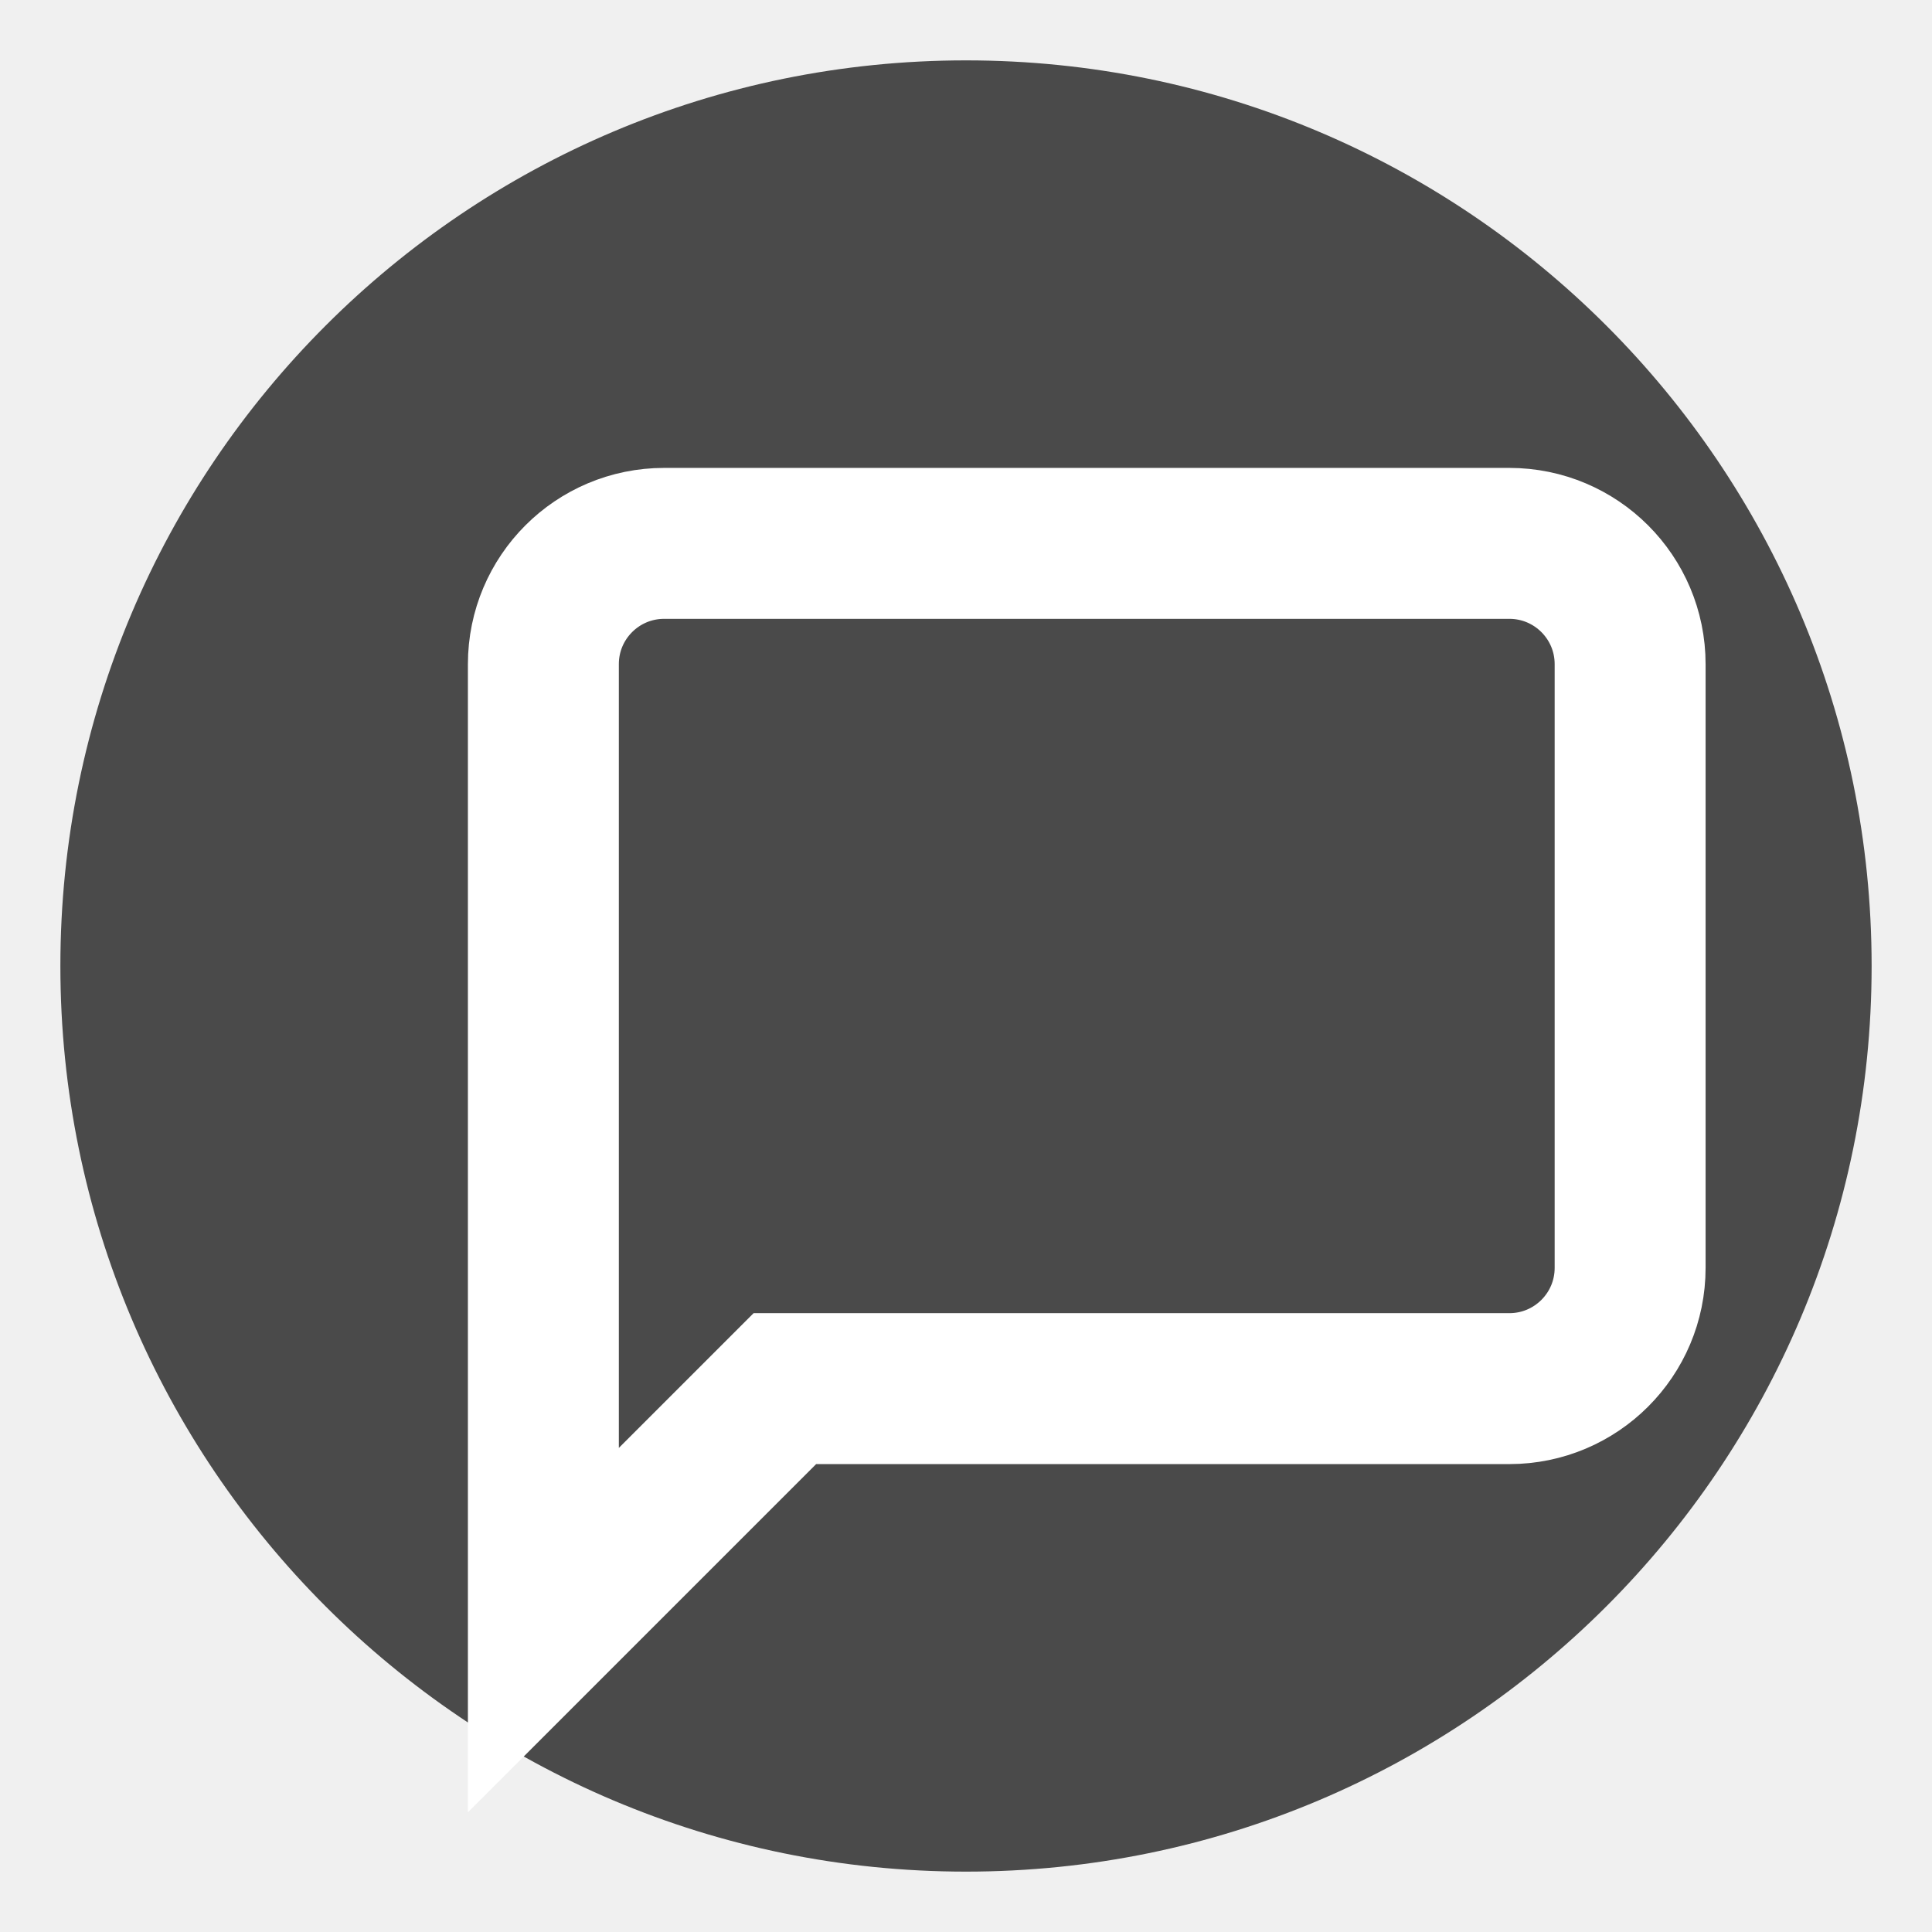
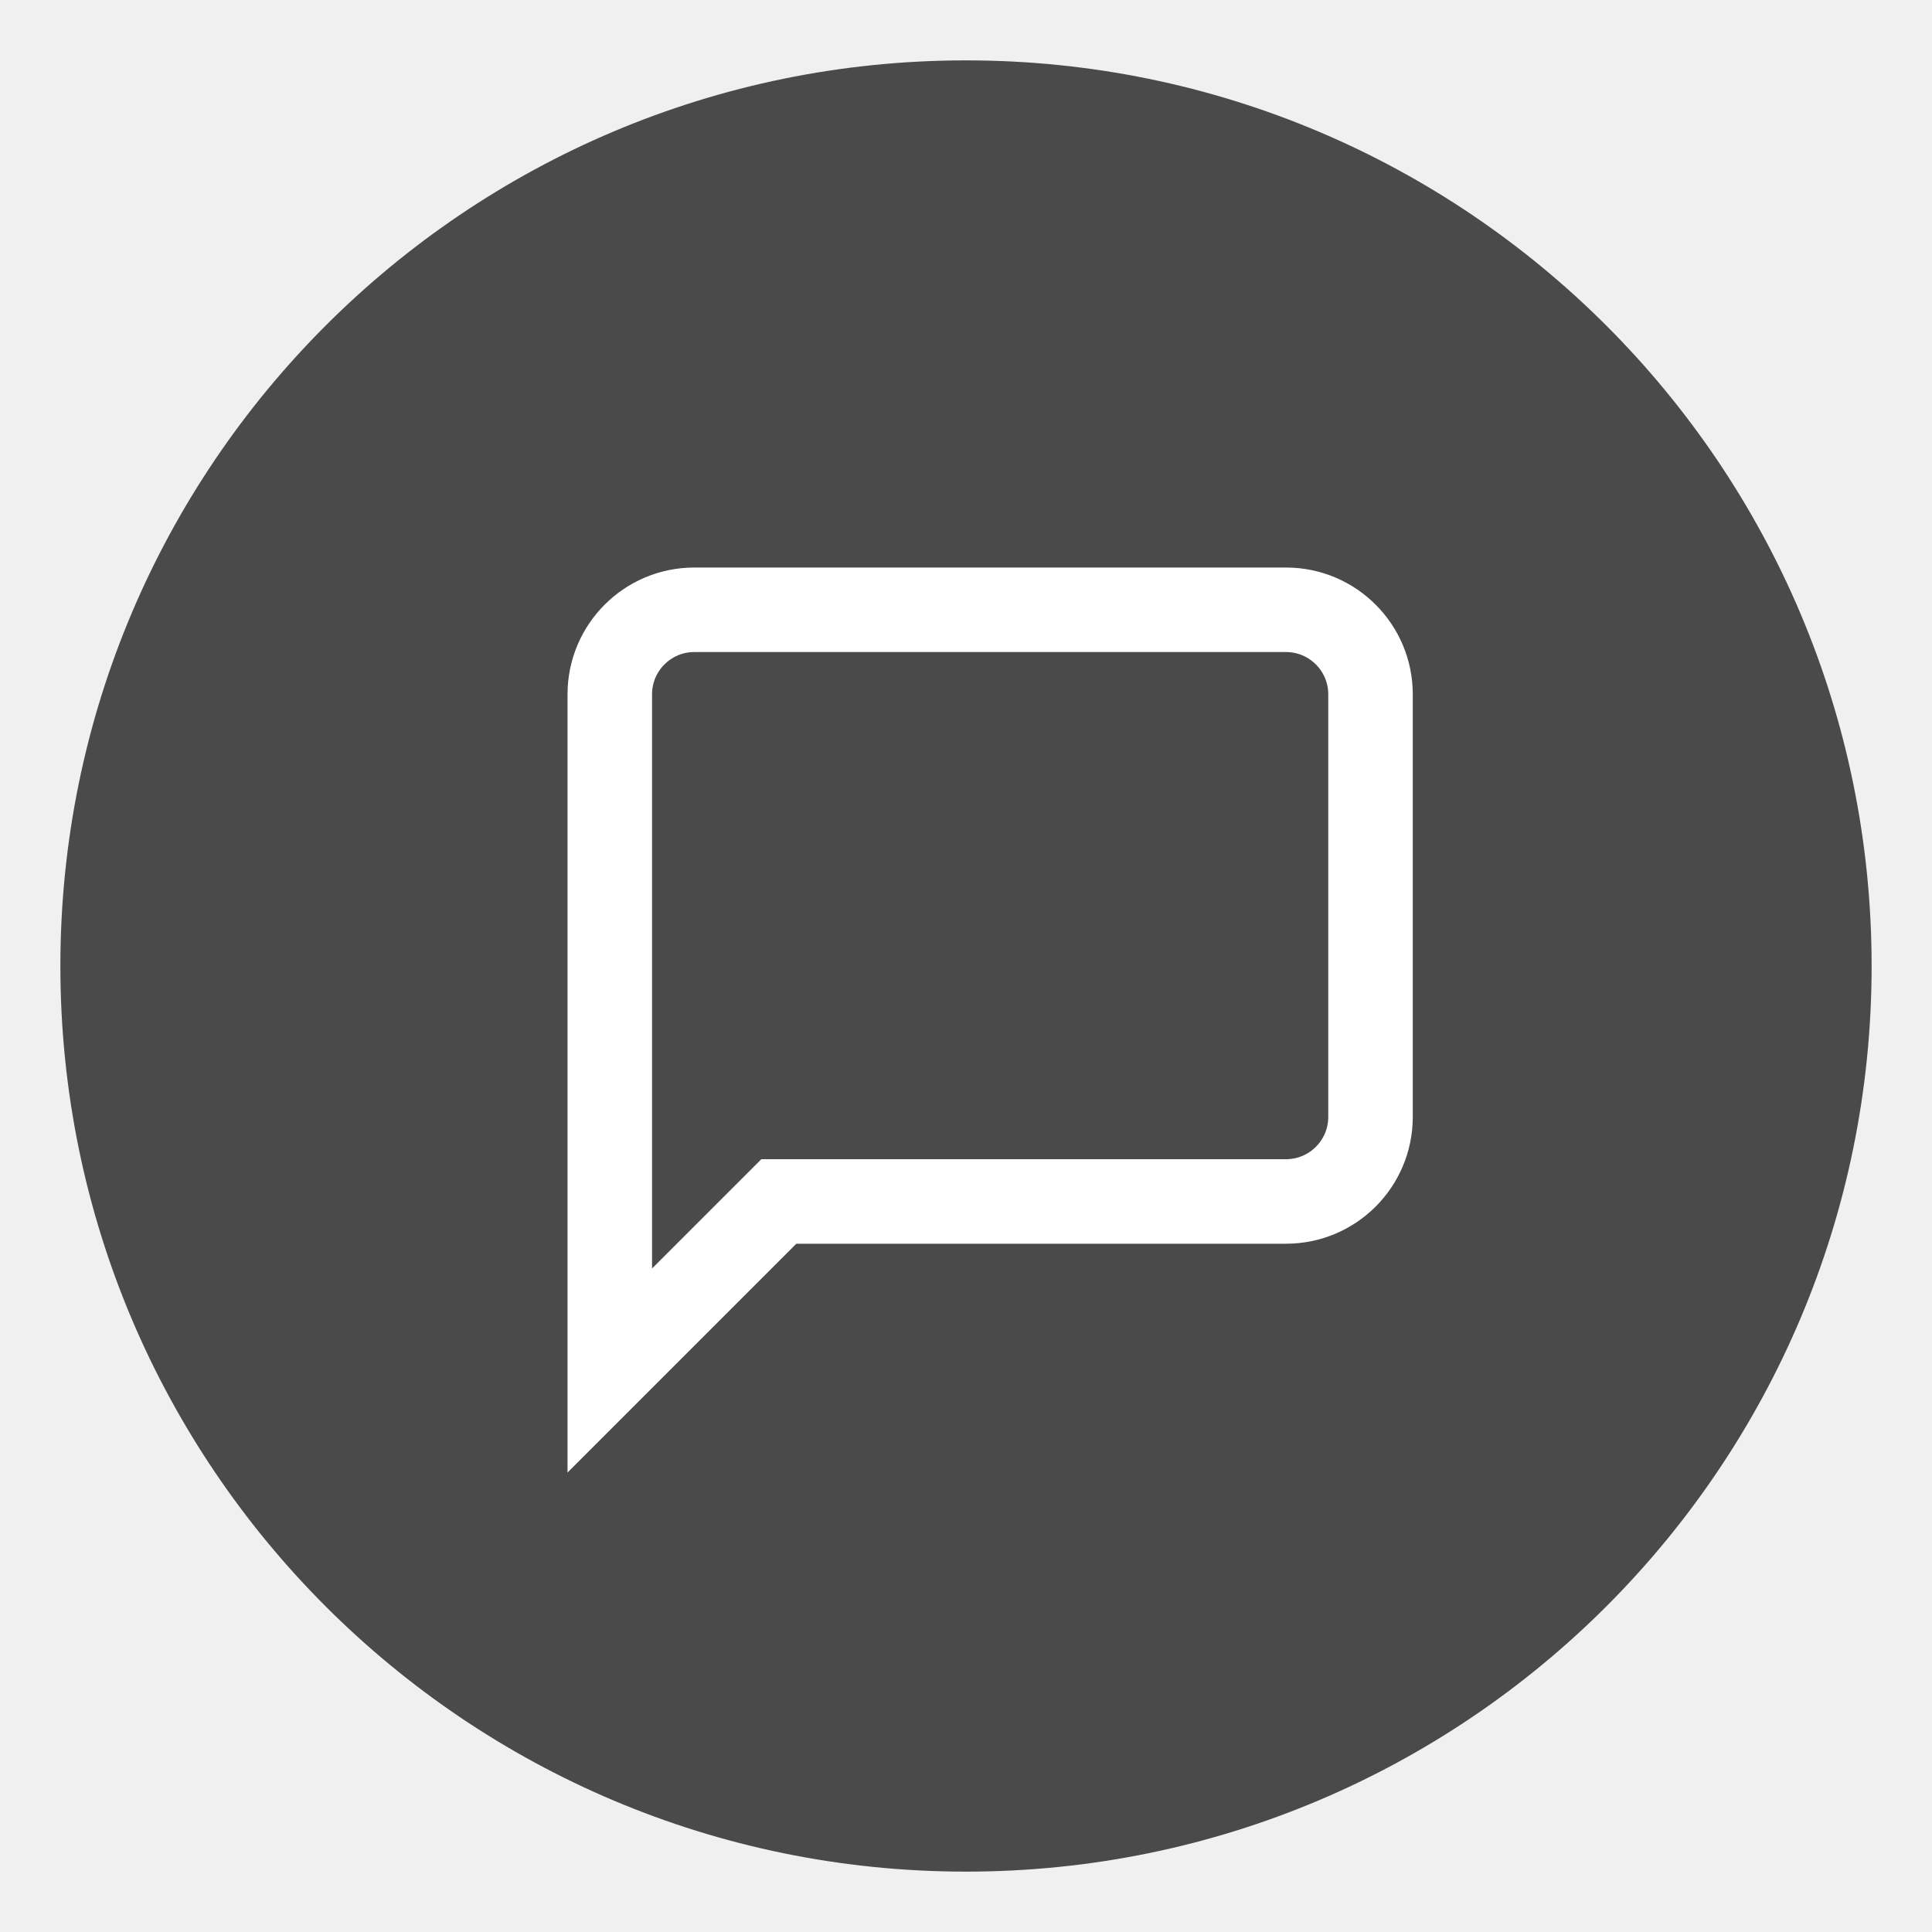
<svg xmlns="http://www.w3.org/2000/svg" width="32" height="32" viewBox="0 0 32 32" fill="none">
  <circle cx="16" cy="16" r="15" fill="#4a4a4a" />
-   <path d="M21 15a2 2 0 0 1-2 2H7l-4 4V5a2 2 0 0 1 2-2h14a2 2 0 0 1 2 2z" fill="none" stroke="#ffffff" stroke-width="2.5" transform="translate(6,6) scale(1.0)" />
+   <path d="M21 15a2 2 0 0 1-2 2H7l-4 4V5a2 2 0 0 1 2-2h14a2 2 0 0 1 2 2z" fill="none" stroke="#ffffff" stroke-width="2" transform="translate(8,8) scale(0.7)" />
</svg>
